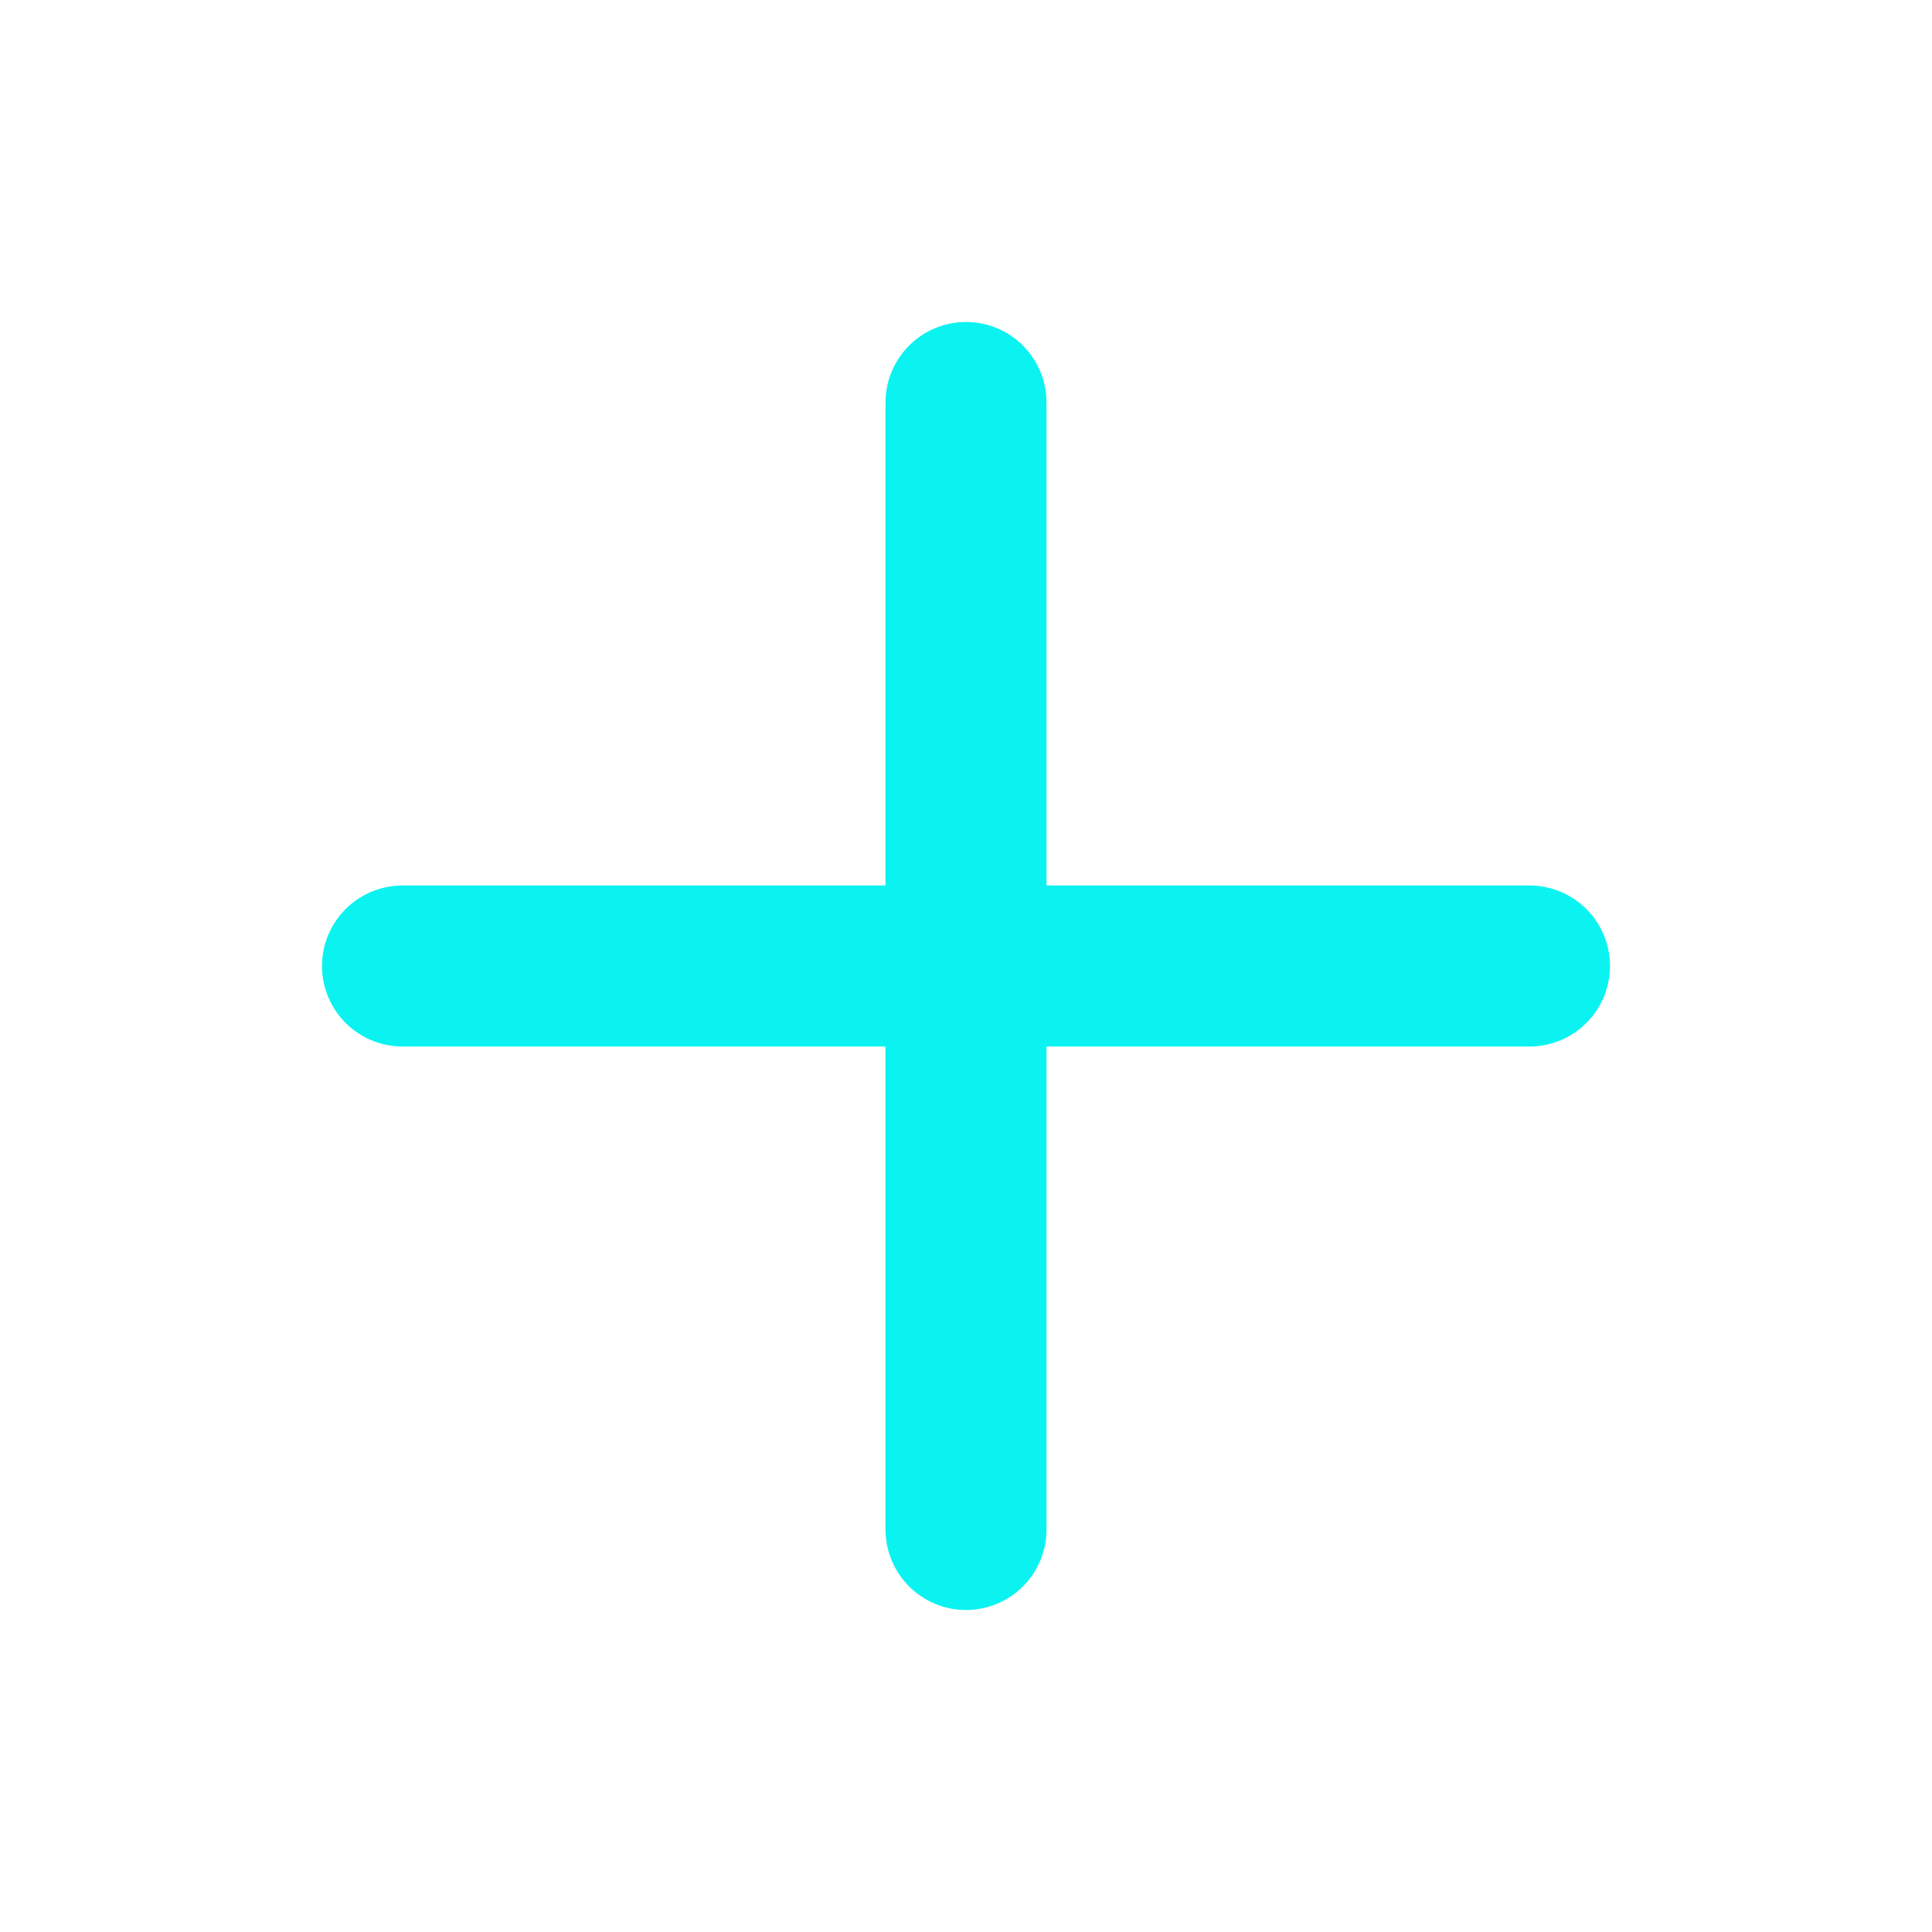
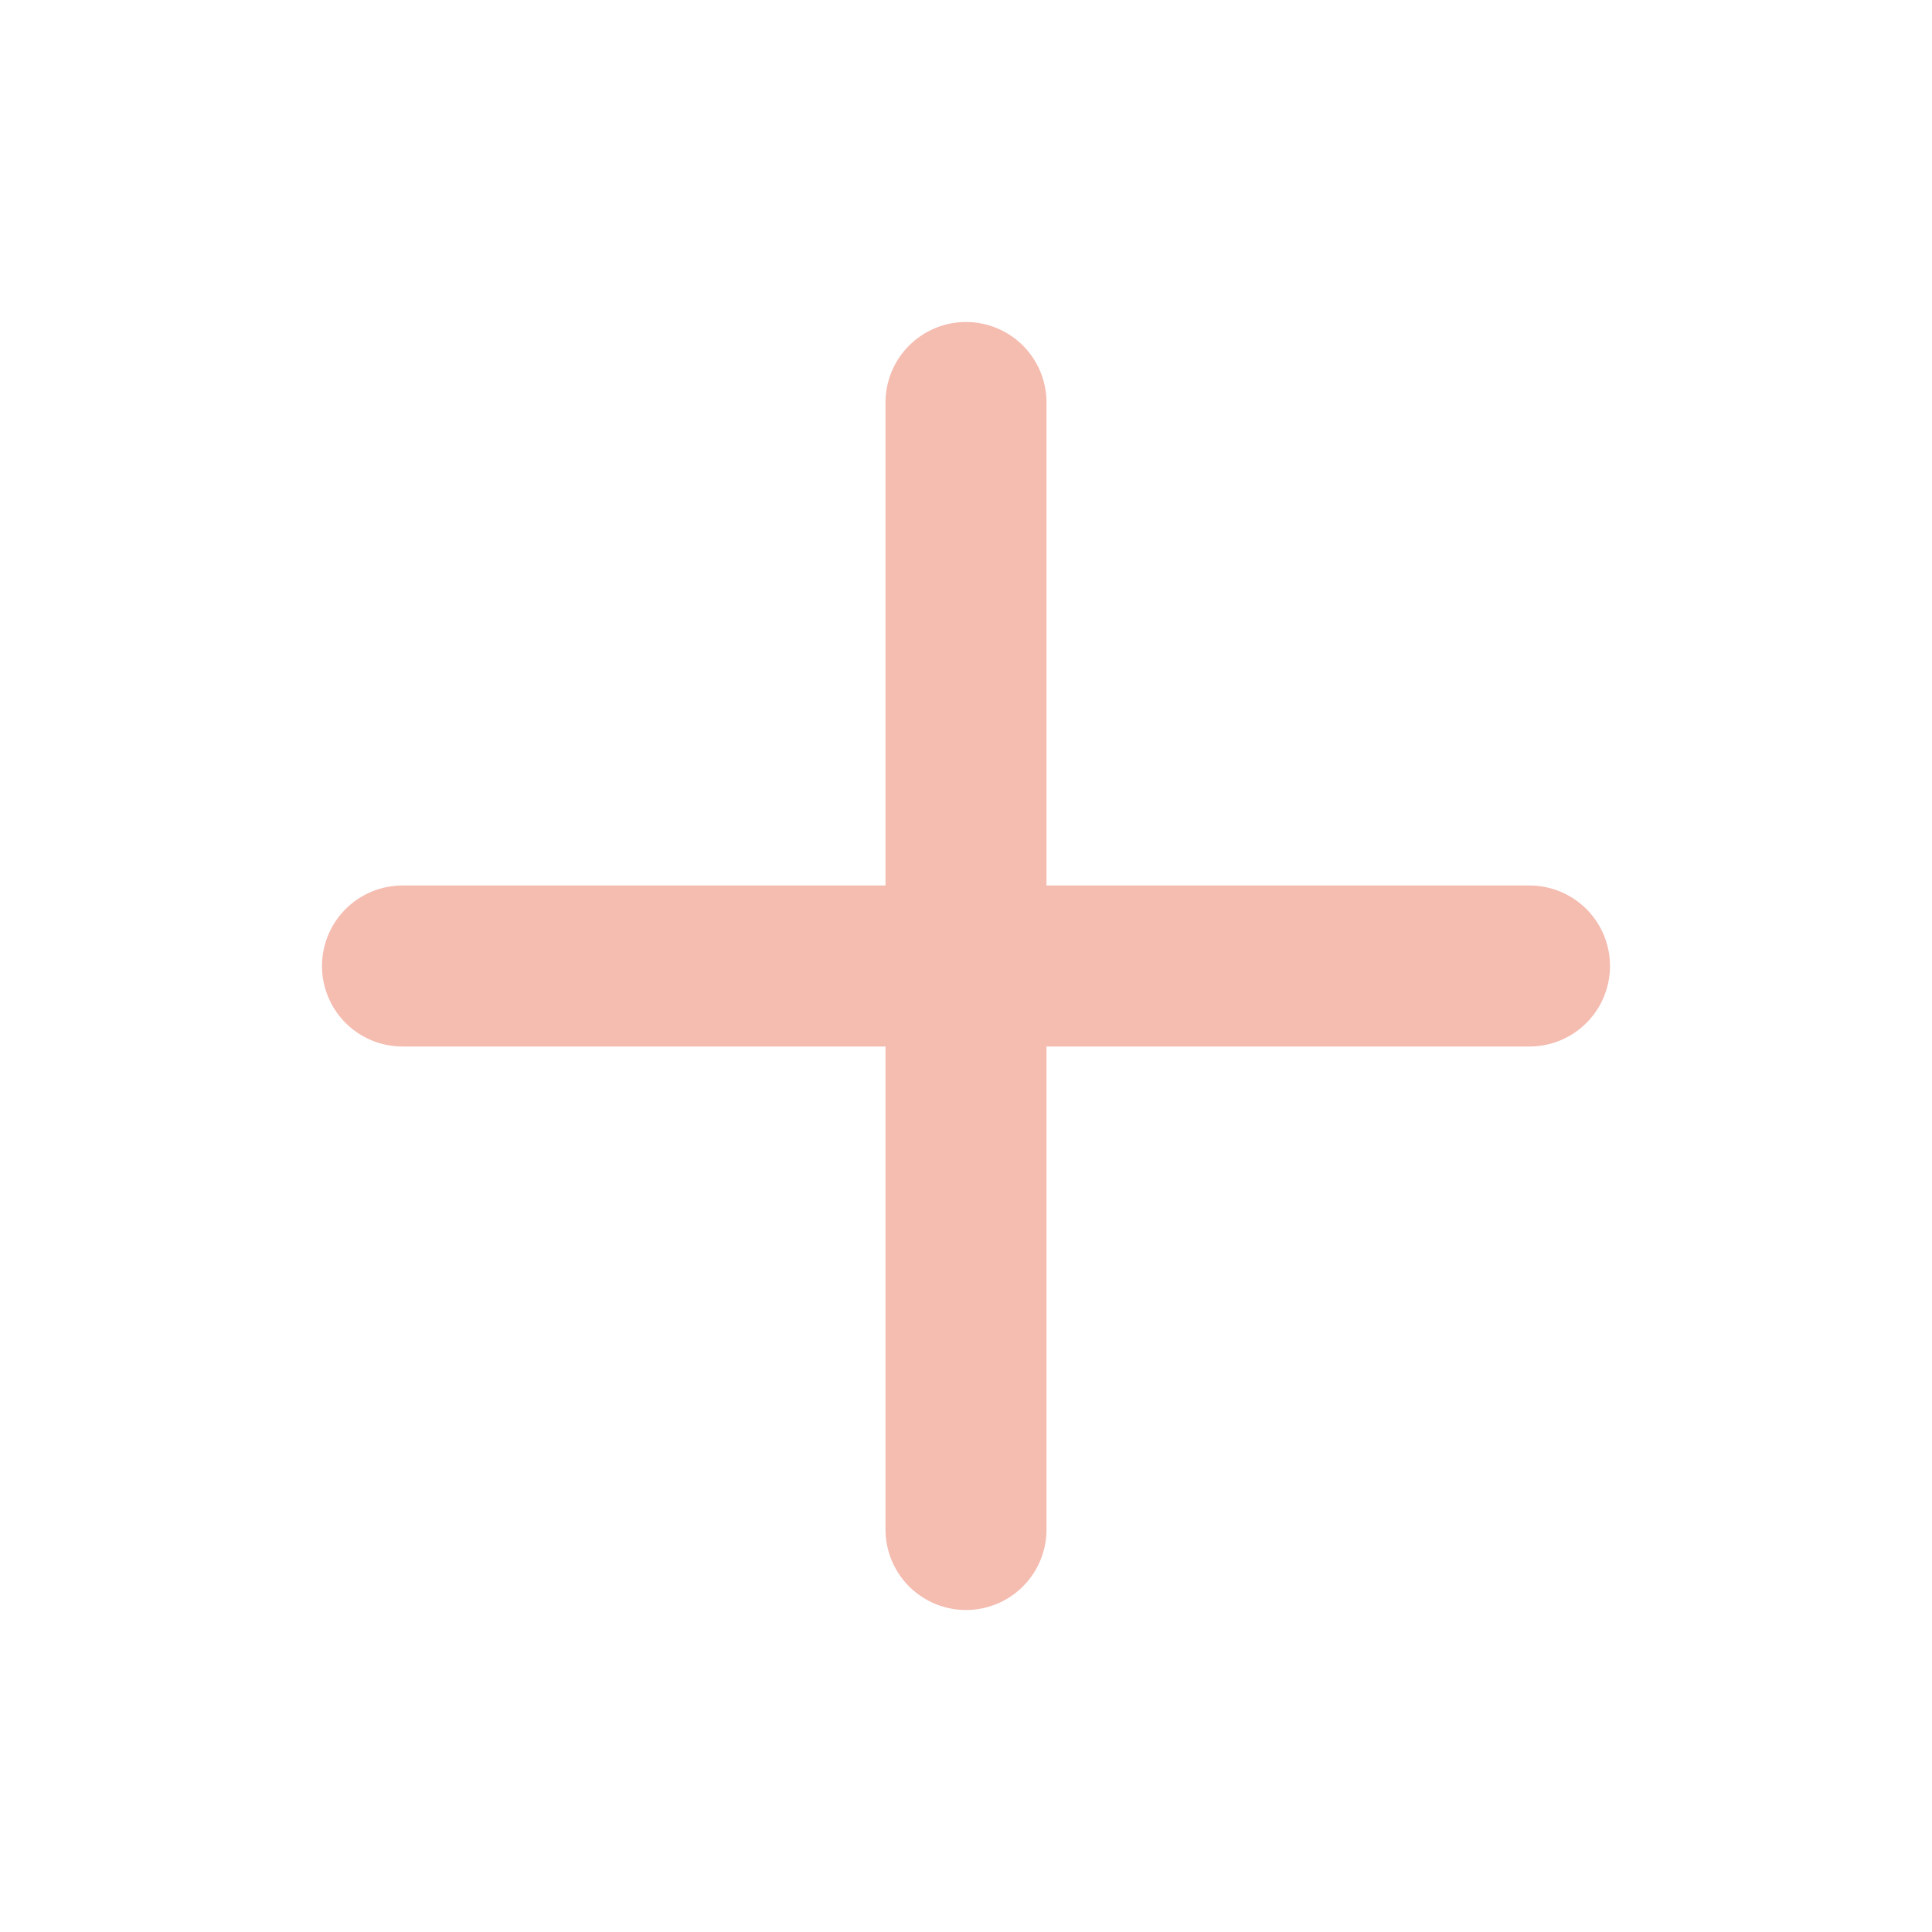
- <svg xmlns="http://www.w3.org/2000/svg" width="24" height="24" viewBox="0 0 24 24" fill="none" stroke="rgb(11, 243, 241)" stroke-width="2" stroke-linecap="round" stroke-linejoin="round" class="feather feather-plus">
+ <svg xmlns="http://www.w3.org/2000/svg" width="24" height="24" viewBox="0 0 24 24" fill="none" stroke="rgb(245, 188, 176)" stroke-width="2" stroke-linecap="round" stroke-linejoin="round" class="feather feather-plus">
  <line x1="12" y1="5" x2="12" y2="19" />
  <line x1="5" y1="12" x2="19" y2="12" />
</svg>
